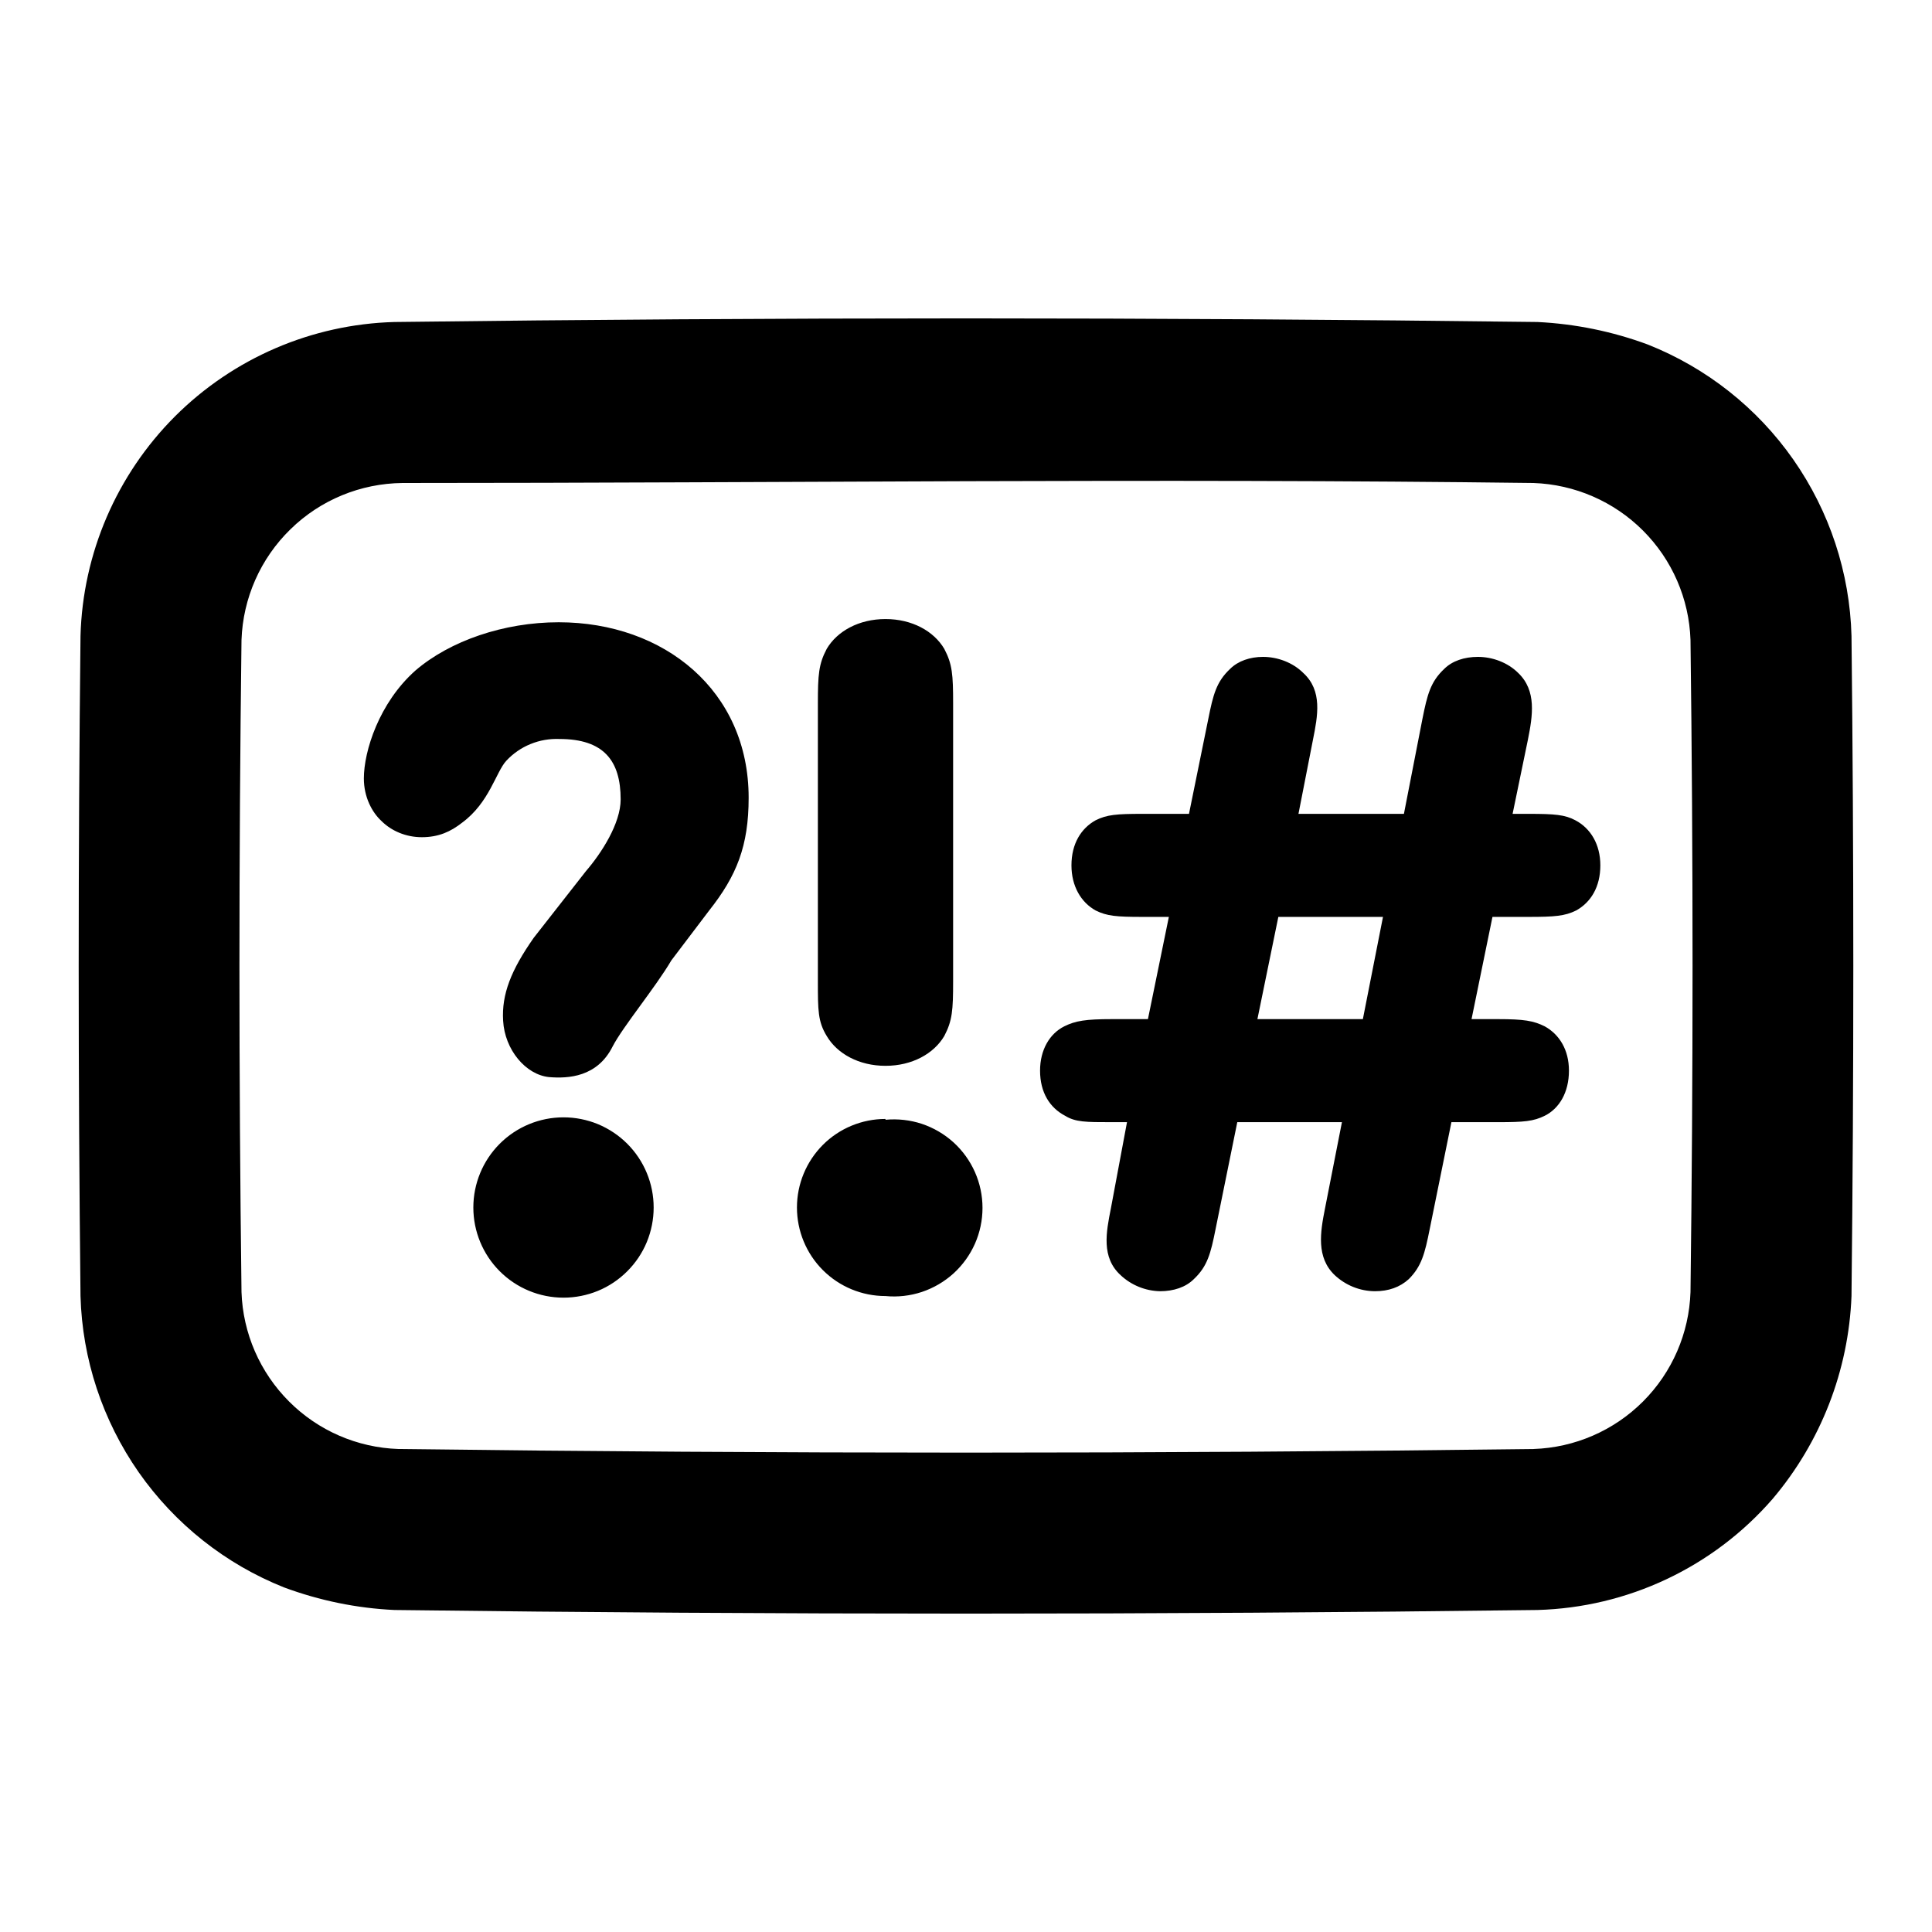
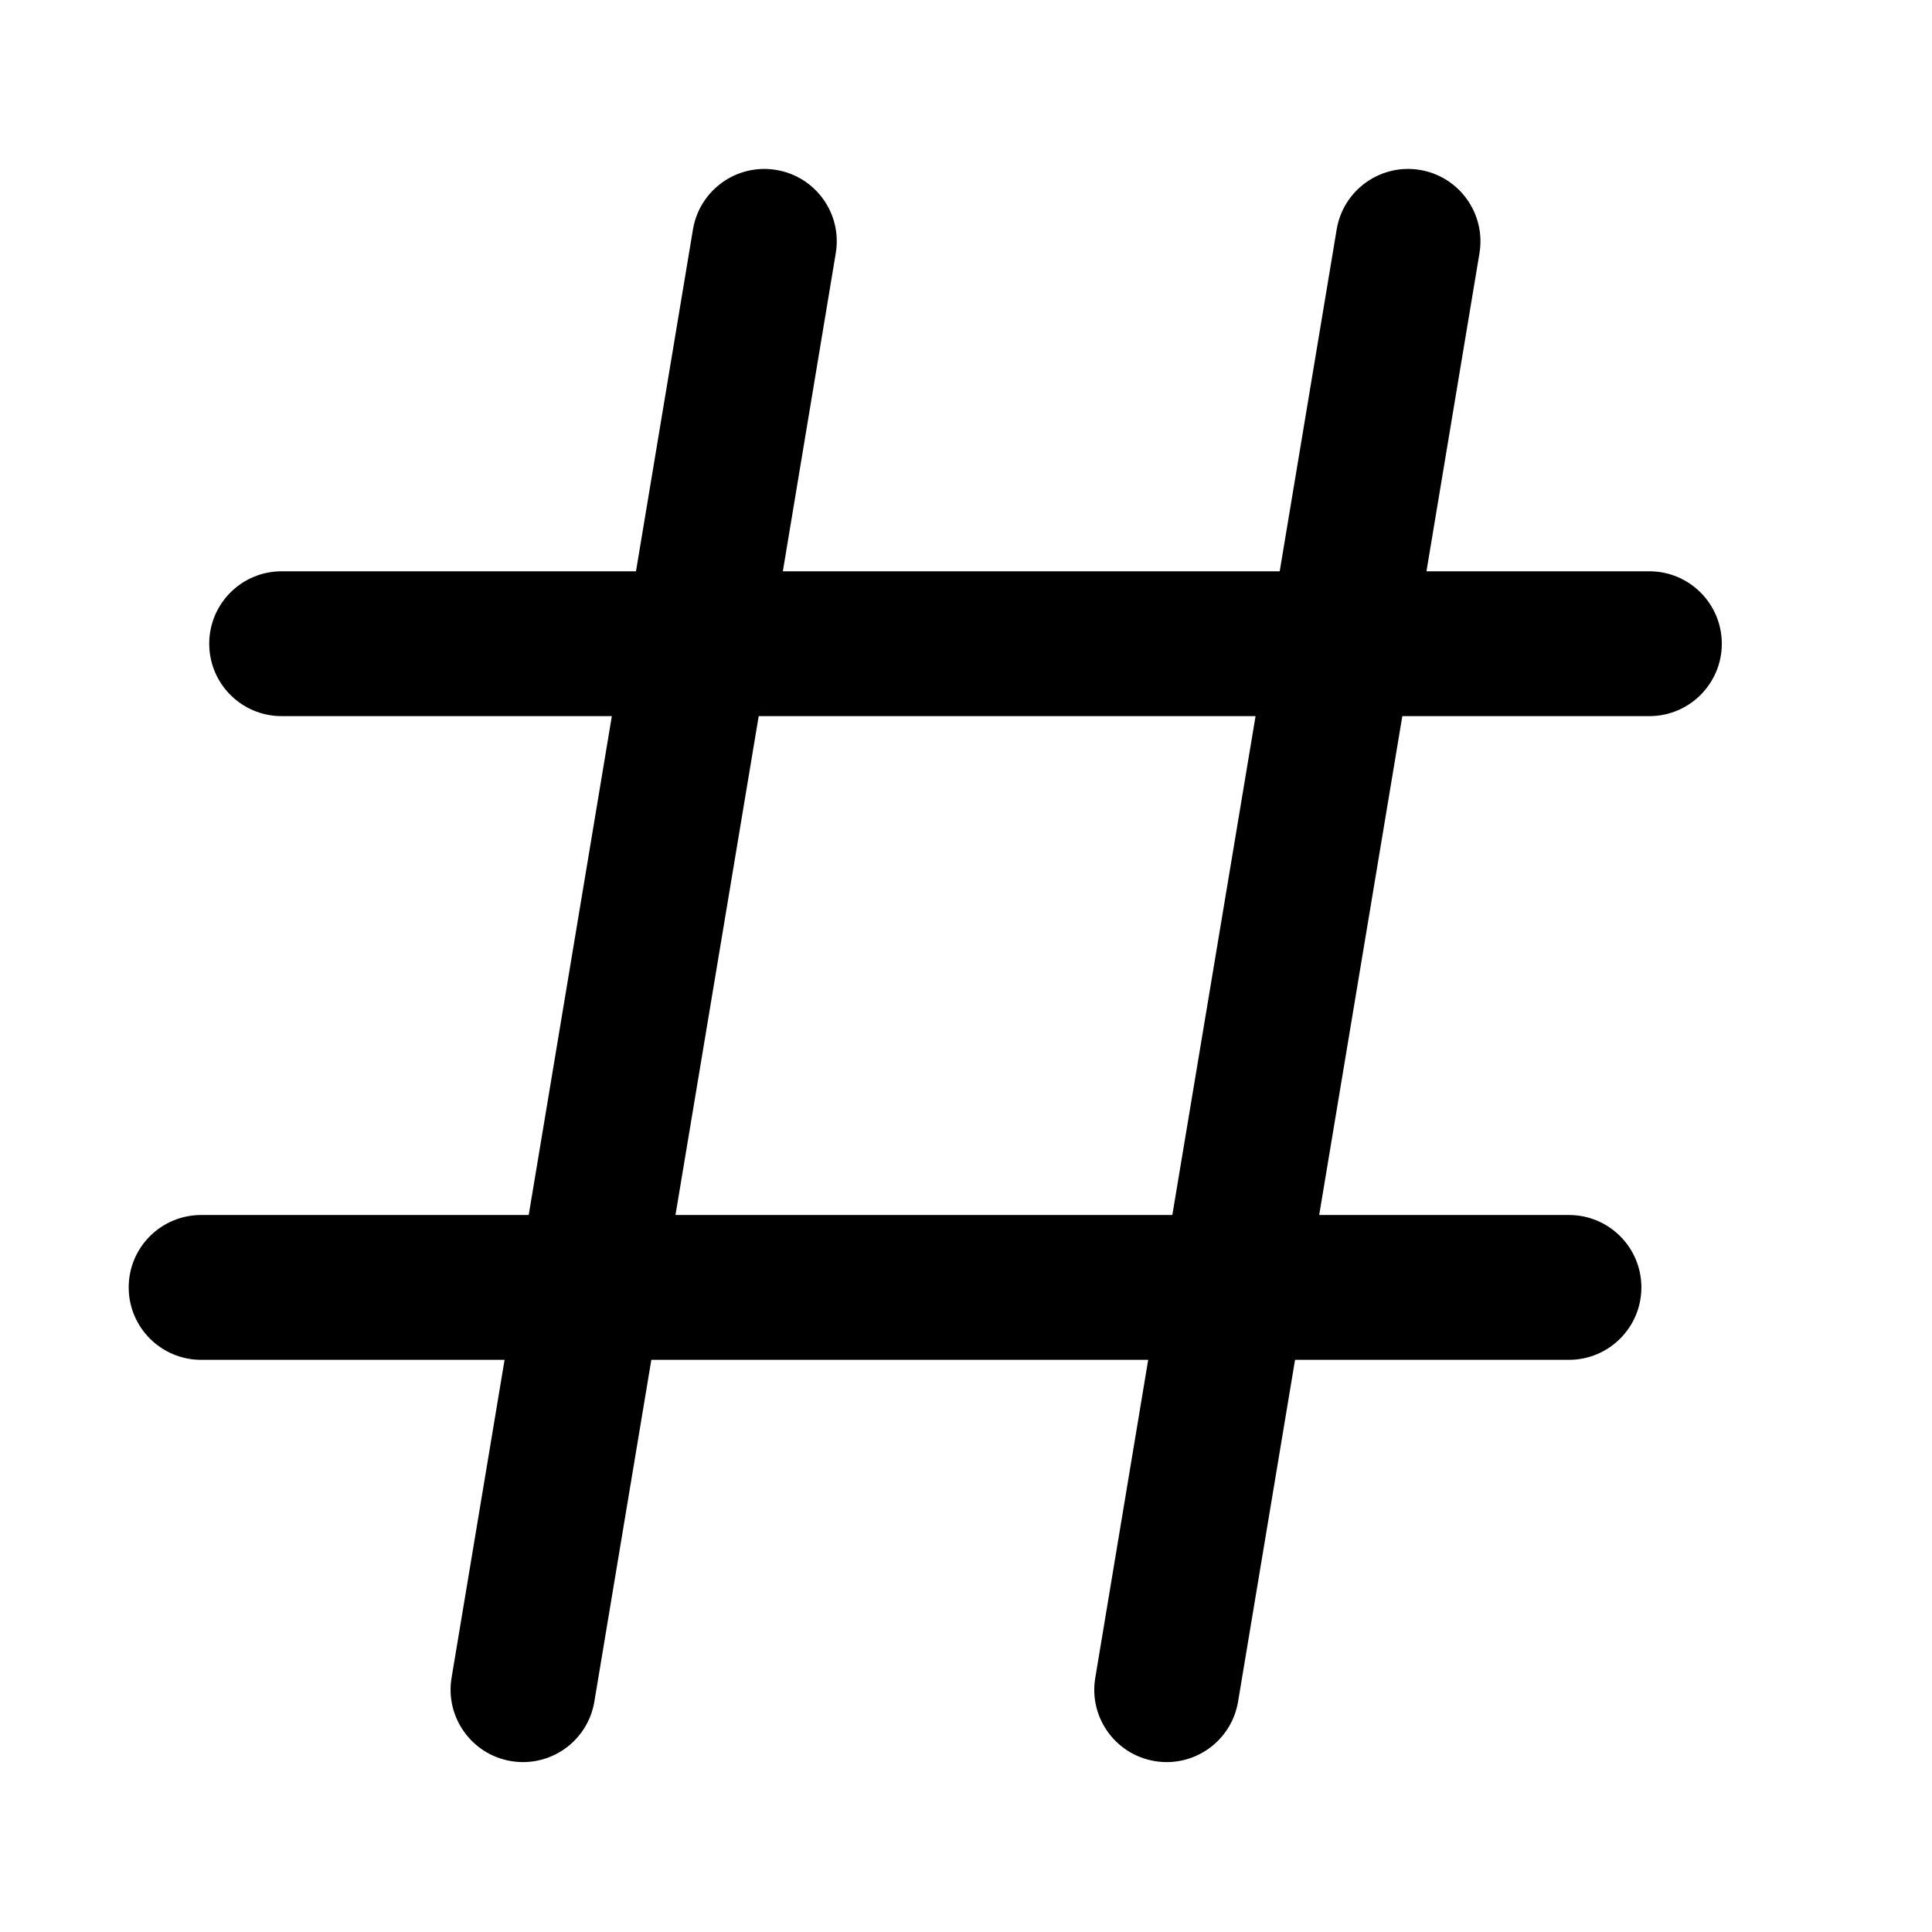
- <svg xmlns="http://www.w3.org/2000/svg" width="24" height="24" viewBox="0 0 24 24" fill="currentColor">
-   <path d="M19.1 4C19.568 4.023 20.03 4.117 20.47 4.28C21.2 4.57 21.829 5.067 22.278 5.71C22.728 6.354 22.979 7.115 23 7.9C23.03 10.63 23.03 13.37 23 16.1C22.964 17.026 22.619 17.913 22.02 18.62C21.655 19.04 21.207 19.379 20.705 19.616C20.202 19.854 19.656 19.984 19.1 20C14.37 20.06 9.63 20.06 4.9 20C4.432 19.978 3.97 19.883 3.53 19.72C2.801 19.43 2.173 18.932 1.723 18.289C1.274 17.645 1.022 16.885 1 16.1C0.97 13.37 0.97 10.63 1 7.9C1.028 6.875 1.448 5.899 2.173 5.173C2.899 4.448 3.874 4.028 4.9 4C9.63 3.94 14.37 3.94 19.1 4ZM5 6C4.48 6.005 3.981 6.21 3.609 6.574C3.236 6.937 3.018 7.43 3 7.95C2.966 10.65 2.966 13.35 3 16.05C3.017 16.562 3.229 17.048 3.591 17.41C3.952 17.772 4.438 17.983 4.95 18C9.65 18.06 14.35 18.06 19.05 18C19.562 17.983 20.048 17.772 20.41 17.41C20.772 17.048 20.983 16.562 21 16.05C21.034 13.35 21.034 10.65 21 7.95C20.983 7.438 20.772 6.953 20.41 6.591C20.048 6.229 19.562 6.018 19.05 6C14.37 5.94 9.68 6 5 6ZM7 13.88C7.147 13.88 7.293 13.909 7.429 13.965C7.565 14.022 7.688 14.104 7.792 14.208C7.896 14.312 7.979 14.436 8.035 14.572C8.091 14.707 8.12 14.853 8.12 15C8.12 15.147 8.091 15.293 8.035 15.429C7.979 15.565 7.896 15.688 7.792 15.792C7.688 15.896 7.565 15.979 7.429 16.035C7.293 16.091 7.147 16.12 7 16.12C6.703 16.12 6.418 16.002 6.208 15.792C5.998 15.582 5.88 15.297 5.88 15C5.88 14.703 5.998 14.418 6.208 14.208C6.418 13.998 6.703 13.88 7 13.88ZM11 13.91C11.153 13.896 11.307 13.913 11.452 13.961C11.598 14.01 11.731 14.088 11.845 14.191C11.958 14.294 12.049 14.42 12.111 14.56C12.173 14.7 12.205 14.852 12.205 15.005C12.205 15.158 12.173 15.31 12.111 15.45C12.049 15.59 11.958 15.716 11.845 15.819C11.731 15.922 11.598 16 11.452 16.049C11.307 16.097 11.153 16.115 11 16.1C10.708 16.1 10.428 15.984 10.222 15.778C10.016 15.572 9.9 15.292 9.9 15C9.9 14.708 10.016 14.429 10.222 14.222C10.428 14.016 10.708 13.9 11 13.9V13.91ZM17.44 10.11L17.67 8.93C17.73 8.63 17.77 8.47 17.94 8.31C18.04 8.21 18.19 8.16 18.36 8.16C18.54 8.16 18.73 8.23 18.86 8.36C19.09 8.58 19.04 8.89 18.98 9.19L18.79 10.11H18.99C19.31 10.11 19.44 10.12 19.57 10.19C19.76 10.29 19.88 10.49 19.88 10.75C19.88 11.02 19.76 11.21 19.58 11.31C19.44 11.38 19.31 11.39 18.99 11.39H18.54L18.28 12.66H18.61C18.93 12.66 19.05 12.68 19.19 12.75C19.37 12.85 19.49 13.04 19.49 13.3C19.49 13.57 19.37 13.77 19.19 13.86C19.05 13.93 18.93 13.94 18.61 13.94H18.03L17.76 15.27C17.7 15.57 17.66 15.73 17.5 15.89C17.39 15.99 17.25 16.04 17.08 16.04C16.894 16.039 16.716 15.967 16.58 15.84C16.35 15.62 16.4 15.31 16.46 15.01L16.67 13.94H15.37L15.1 15.27C15.04 15.57 15 15.73 14.83 15.89C14.73 15.99 14.58 16.04 14.41 16.04C14.228 16.036 14.053 15.965 13.92 15.84C13.68 15.62 13.74 15.31 13.8 15.01L14 13.94H13.8C13.49 13.94 13.36 13.94 13.23 13.86C13.04 13.76 12.92 13.57 12.92 13.3C12.92 13.04 13.04 12.84 13.22 12.75C13.36 12.68 13.49 12.66 13.81 12.66H14.26L14.52 11.39H14.19C13.87 11.39 13.75 11.38 13.61 11.31C13.43 11.21 13.31 11.01 13.31 10.75C13.31 10.48 13.43 10.29 13.61 10.19C13.75 10.12 13.87 10.11 14.19 10.11H14.77L15.01 8.93C15.07 8.63 15.11 8.47 15.28 8.31C15.38 8.21 15.53 8.16 15.69 8.16C15.87 8.16 16.06 8.23 16.19 8.36C16.43 8.58 16.37 8.89 16.31 9.19L16.13 10.11H17.43H17.44ZM9.3 9.91C9.3 8.58 8.25 7.73 6.94 7.73C6.26 7.73 5.59 7.96 5.16 8.33C4.71 8.73 4.52 9.33 4.52 9.67C4.52 9.9 4.62 10.09 4.74 10.2C4.86 10.32 5.04 10.4 5.24 10.4C5.45 10.4 5.6 10.33 5.74 10.22C6.08 9.97 6.16 9.59 6.29 9.45C6.374 9.36 6.476 9.289 6.59 9.243C6.704 9.196 6.827 9.175 6.95 9.18C7.5 9.18 7.71 9.45 7.71 9.93C7.71 10.23 7.47 10.6 7.28 10.82L6.63 11.65C6.35 12.05 6.23 12.35 6.25 12.68C6.27 13.04 6.53 13.35 6.82 13.38C7.06 13.4 7.42 13.38 7.61 13C7.74 12.75 8.14 12.27 8.34 11.93L8.81 11.31C9.15 10.88 9.3 10.51 9.3 9.91ZM11.84 8.74C11.84 8.38 11.83 8.25 11.73 8.06C11.6 7.84 11.33 7.69 11 7.69C10.67 7.69 10.4 7.84 10.27 8.06C10.17 8.25 10.16 8.38 10.16 8.74V12.19C10.16 12.55 10.16 12.69 10.27 12.87C10.4 13.09 10.67 13.24 11 13.24C11.33 13.24 11.6 13.09 11.73 12.87C11.83 12.68 11.84 12.55 11.84 12.19V8.74ZM16.93 12.66L17.18 11.39H15.88L15.62 12.66H16.92H16.93Z" fill="currentColor" />
+ <svg xmlns="http://www.w3.org/2000/svg" width="20" height="20" viewBox="0 0 20.01 20.01" fill="none">
+   <path fill-rule="evenodd" clip-rule="evenodd" d="M8.04 1.76C8.449 1.828 8.725 2.215 8.656 2.623L8.108 5.917H13.254L13.844 2.377C13.912 1.968 14.298 1.692 14.707 1.76C15.115 1.828 15.391 2.215 15.323 2.623L14.774 5.917H17.083C17.497 5.917 17.833 6.253 17.833 6.667C17.833 7.081 17.497 7.417 17.083 7.417H14.524L13.663 12.584H16.25C16.664 12.584 17 12.919 17 13.334C17 13.748 16.664 14.084 16.25 14.084H13.413L12.823 17.623C12.755 18.032 12.369 18.308 11.96 18.24C11.551 18.172 11.275 17.785 11.344 17.377L11.892 14.084H6.746L6.156 17.623C6.088 18.032 5.702 18.308 5.293 18.24C4.885 18.172 4.609 17.785 4.677 17.377L5.226 14.084H2.083C1.669 14.084 1.333 13.748 1.333 13.334C1.333 12.919 1.669 12.584 2.083 12.584H5.476L6.337 7.417H2.917C2.502 7.417 2.167 7.081 2.167 6.667C2.167 6.253 2.502 5.917 2.917 5.917H6.587L7.177 2.377C7.245 1.968 7.631 1.692 8.04 1.76ZM7.858 7.417L6.996 12.584H12.142L13.004 7.417H7.858Z" fill="CurrentColor" />
</svg>
